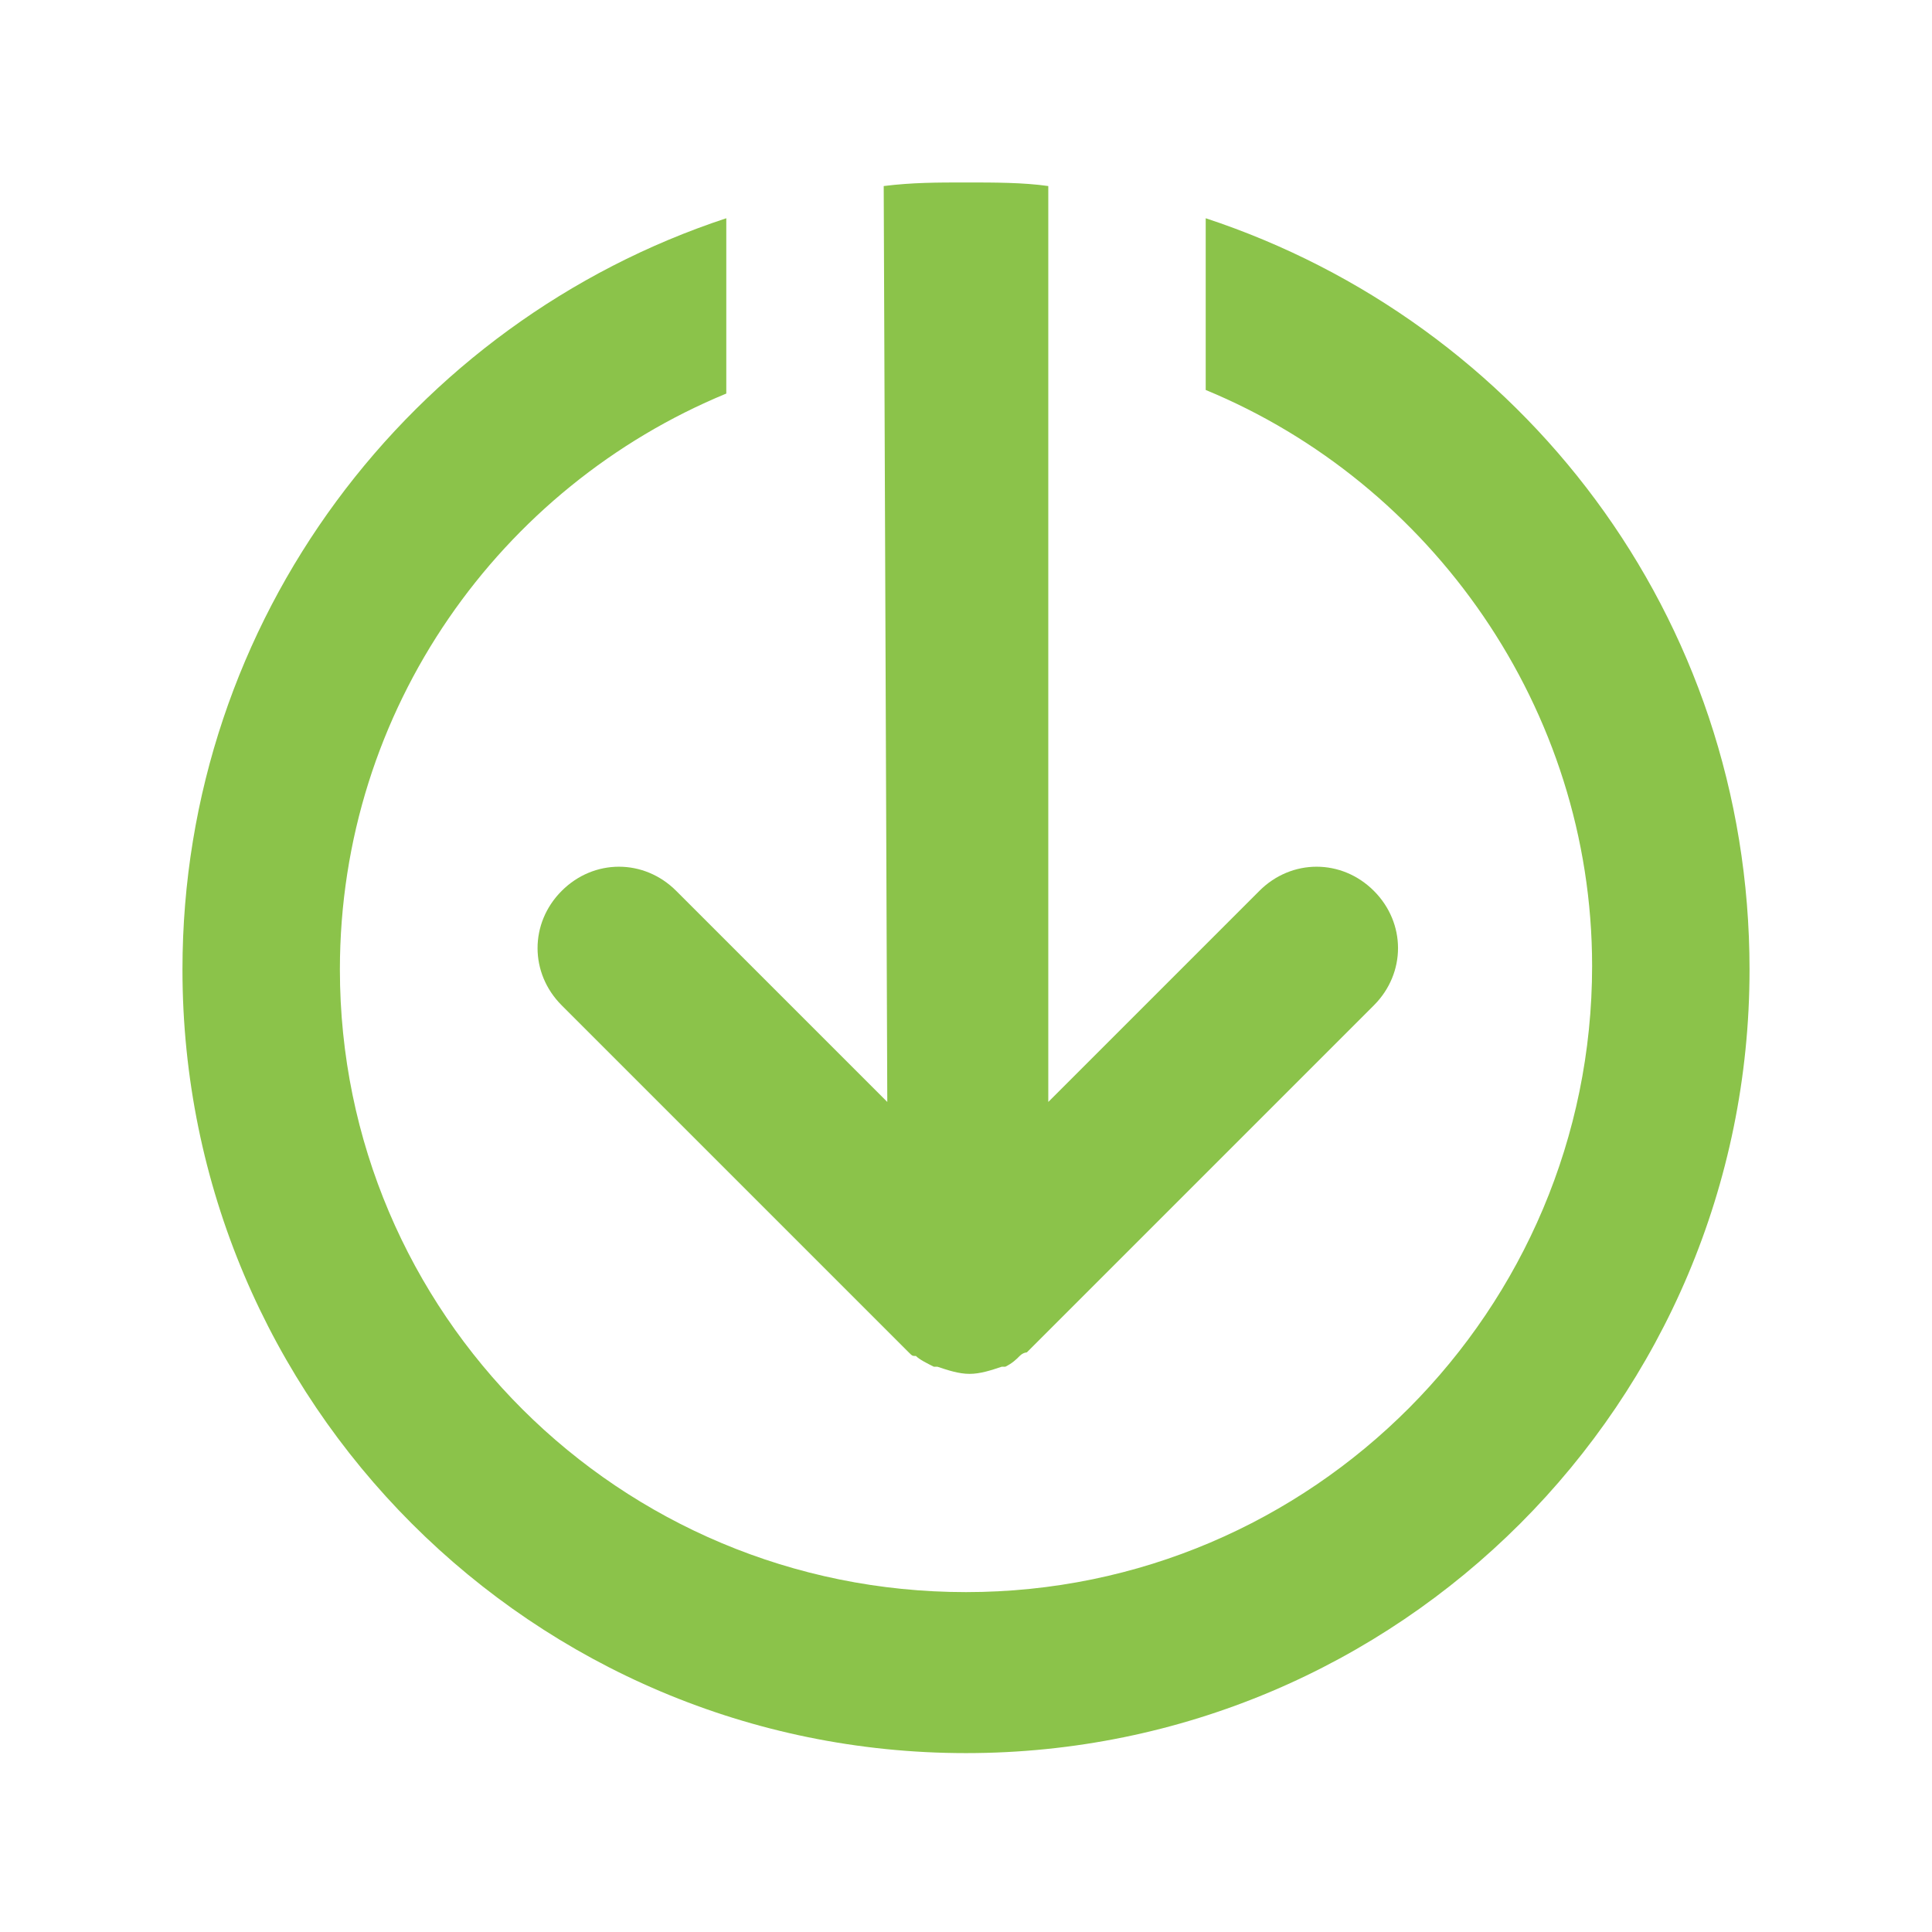
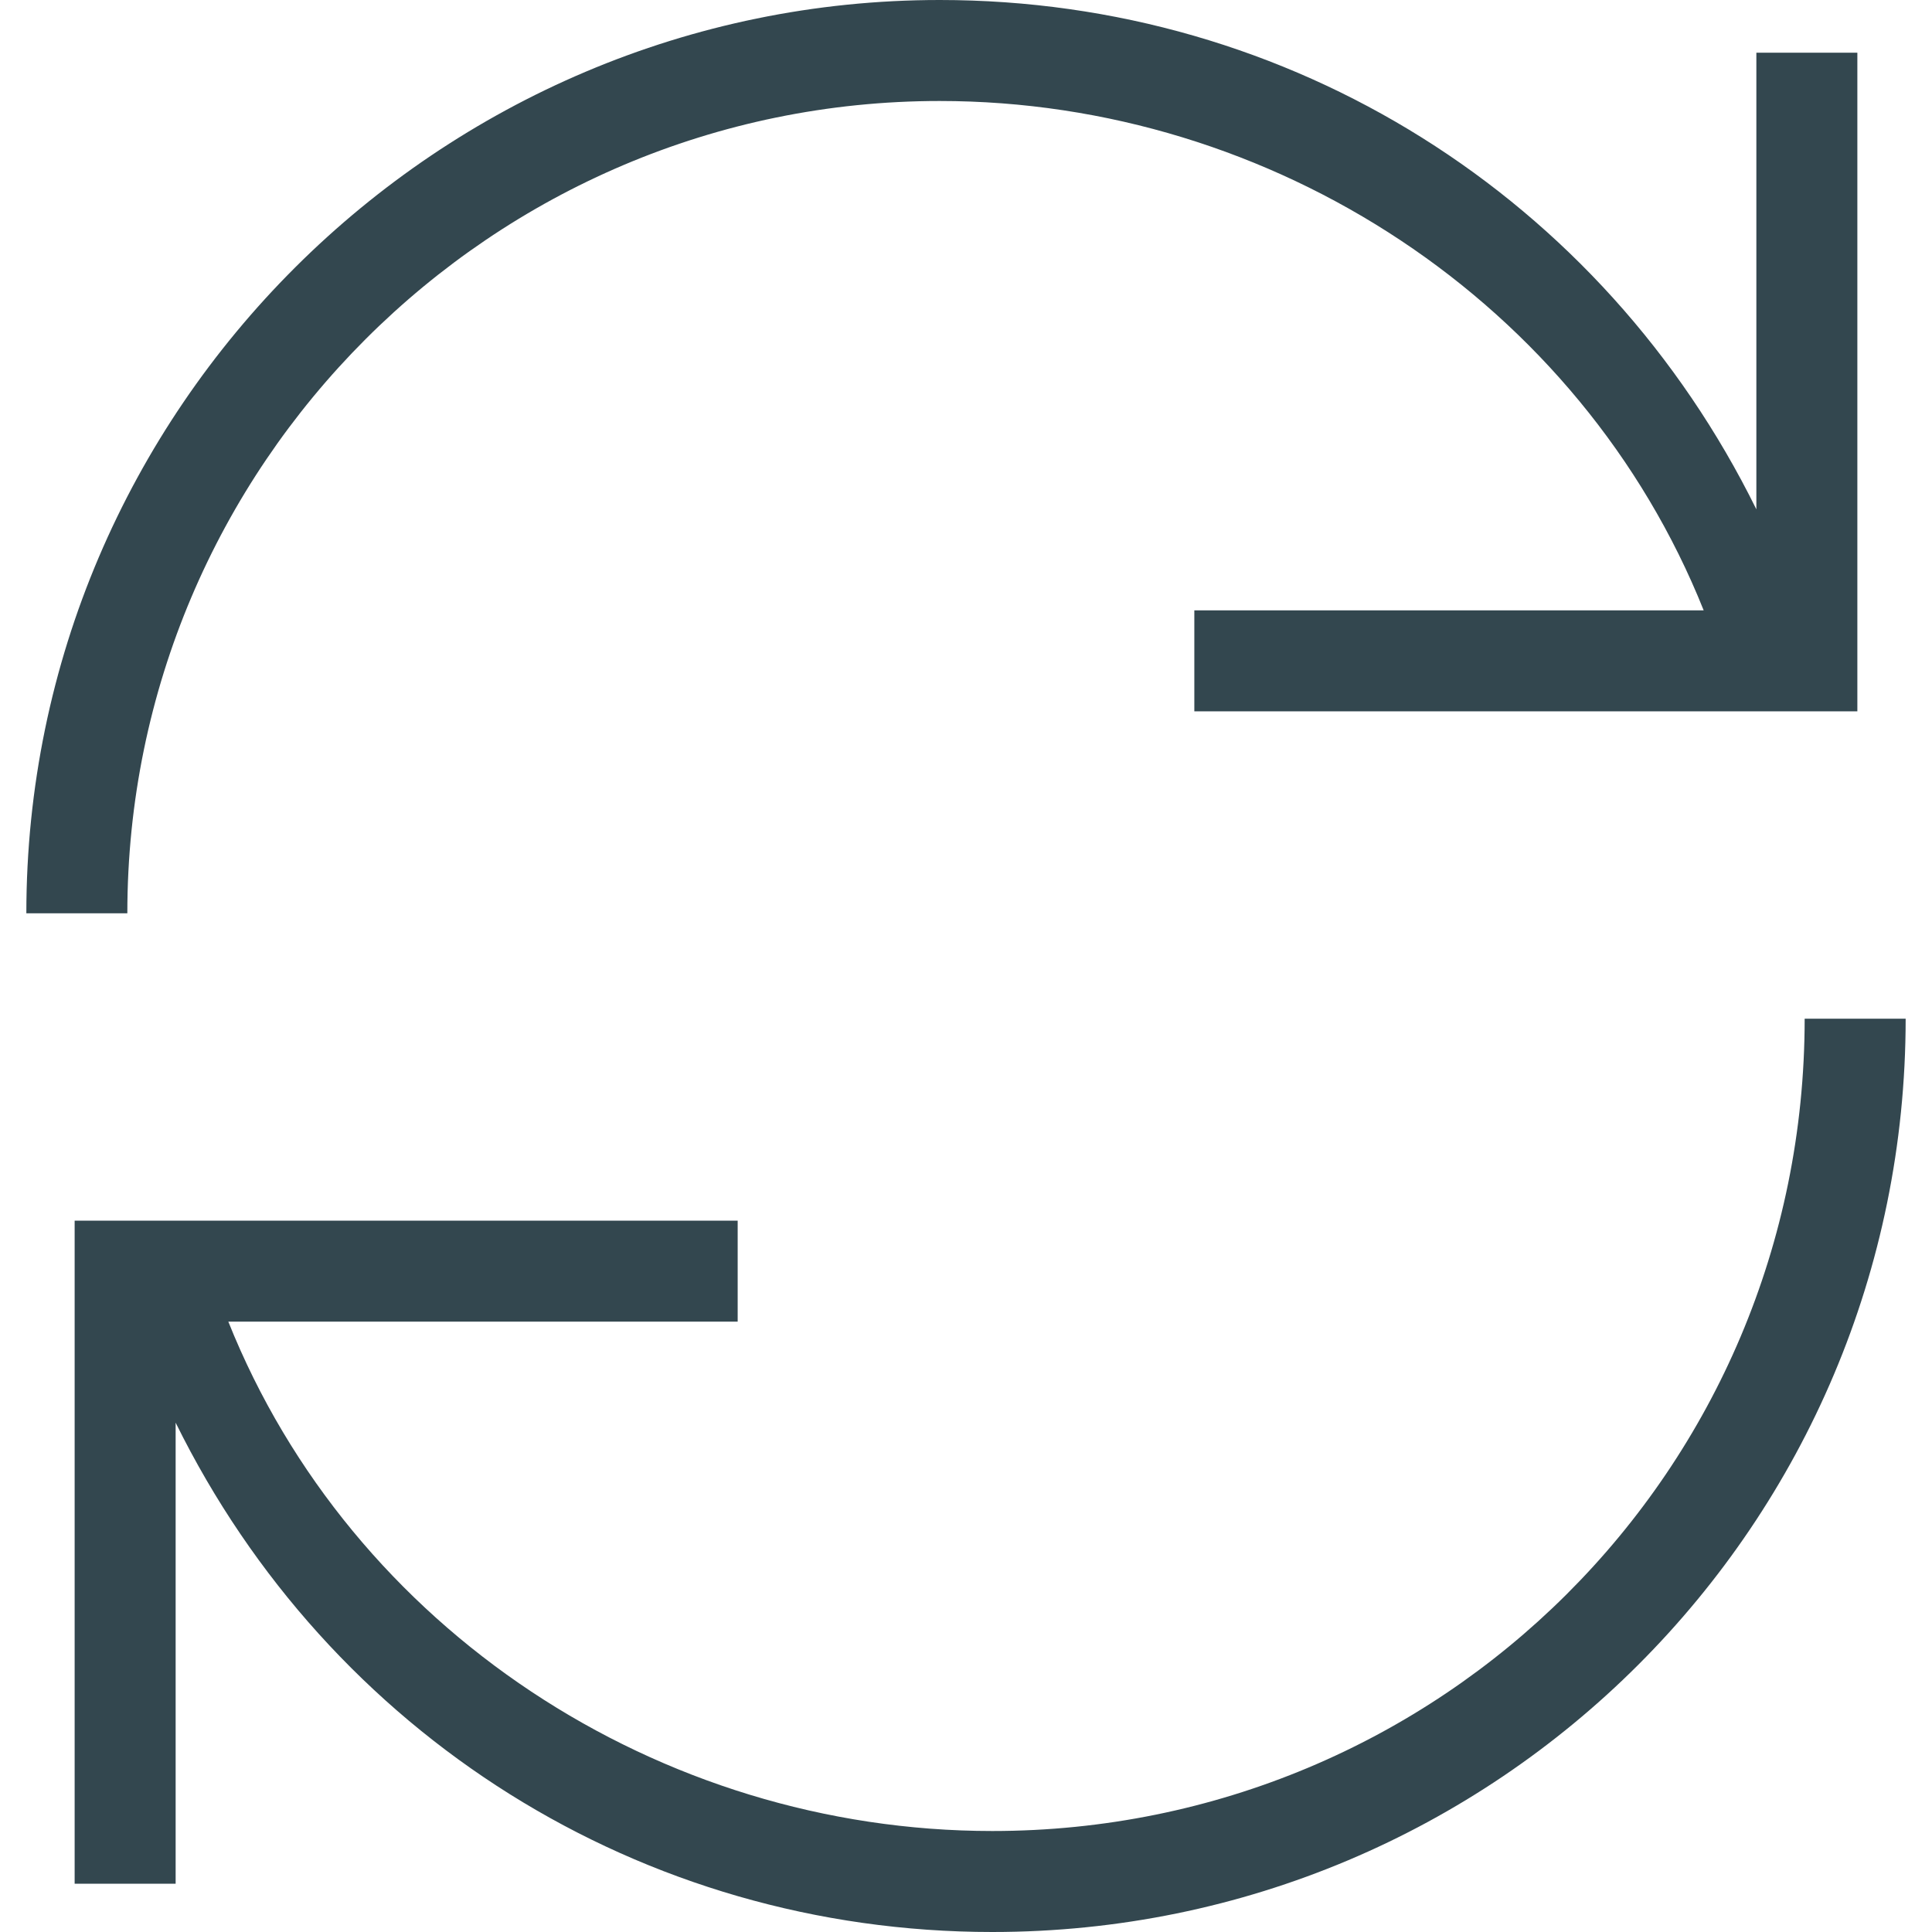
- <svg xmlns="http://www.w3.org/2000/svg" version="1.1" id="Слой_1" x="0px" y="0px" viewBox="0 0 54 54" style="enable-background:new 0 0 54 54;" xml:space="preserve">
+ <svg xmlns="http://www.w3.org/2000/svg" version="1.1" id="Слой_1" x="0px" y="0px" viewBox="0 0 44 44" style="enable-background:new 0 0 44 44;" xml:space="preserve">
  <style type="text/css">
- 	.st0{fill:#8bc34a;}
+ 	.st0{fill:#33474F;}
</style>
-   <g>
-     <g>
-       <path class="st0" d="M24.8,30.8l-5.9-5.9c-0.9-0.9-2.3-0.9-3.2,0c-0.9,0.9-0.9,2.3,0,3.2l9.7,9.7c0.1,0.1,0.1,0.1,0.2,0.1    c0.1,0.1,0.3,0.2,0.5,0.3c0,0,0.1,0,0.1,0c0.3,0.1,0.6,0.2,0.9,0.2s0.6-0.1,0.9-0.2c0,0,0.1,0,0.1,0c0.2-0.1,0.3-0.2,0.4-0.3    c0.1-0.1,0.2-0.1,0.2-0.1l9.7-9.7c0.9-0.9,0.9-2.3,0-3.2c-0.9-0.9-2.3-0.9-3.2,0l-5.9,5.9l0-25.6c-0.7-0.1-1.5-0.1-2.3-0.1    c-0.8,0-1.5,0-2.3,0.1L24.8,30.8z" />
-       <path class="st0" d="M33.7,6.1v4.8c6.3,2.6,10.8,8.9,10.8,16.1c0,9.6-7.8,17.5-17.5,17.5S9.5,36.7,9.5,27.1    c0-7.3,4.5-13.5,10.8-16.1V6.1C11.5,9,5.1,17.3,5.1,27.1C5.1,39.2,14.9,49,27,49c12.1,0,21.9-9.8,21.9-21.9    C48.9,17.2,42.5,9,33.7,6.1" />
-     </g>
-   </g>
+   <path class="st0" d="M21.4,2.3C29,2.3,36,6.9,38.8,13.9H27.2v2.3h15.1V1.2h-2.3v10.4C36.5,4.5,29.4,0,21.4,0C10,0,0.6,9.3,0.6,20.8  h2.3C2.9,10.6,11.2,2.3,21.4,2.3z M41.1,23.2c0,10.3-8.3,18.5-18.5,18.5C15,41.7,8,37.1,5.2,30.1h11.6v-2.3H1.7v15.1h2.3V32.4  C7.5,39.5,14.6,44,22.6,44c11.5,0,20.8-9.3,20.8-20.8H41.1z" />
</svg>
